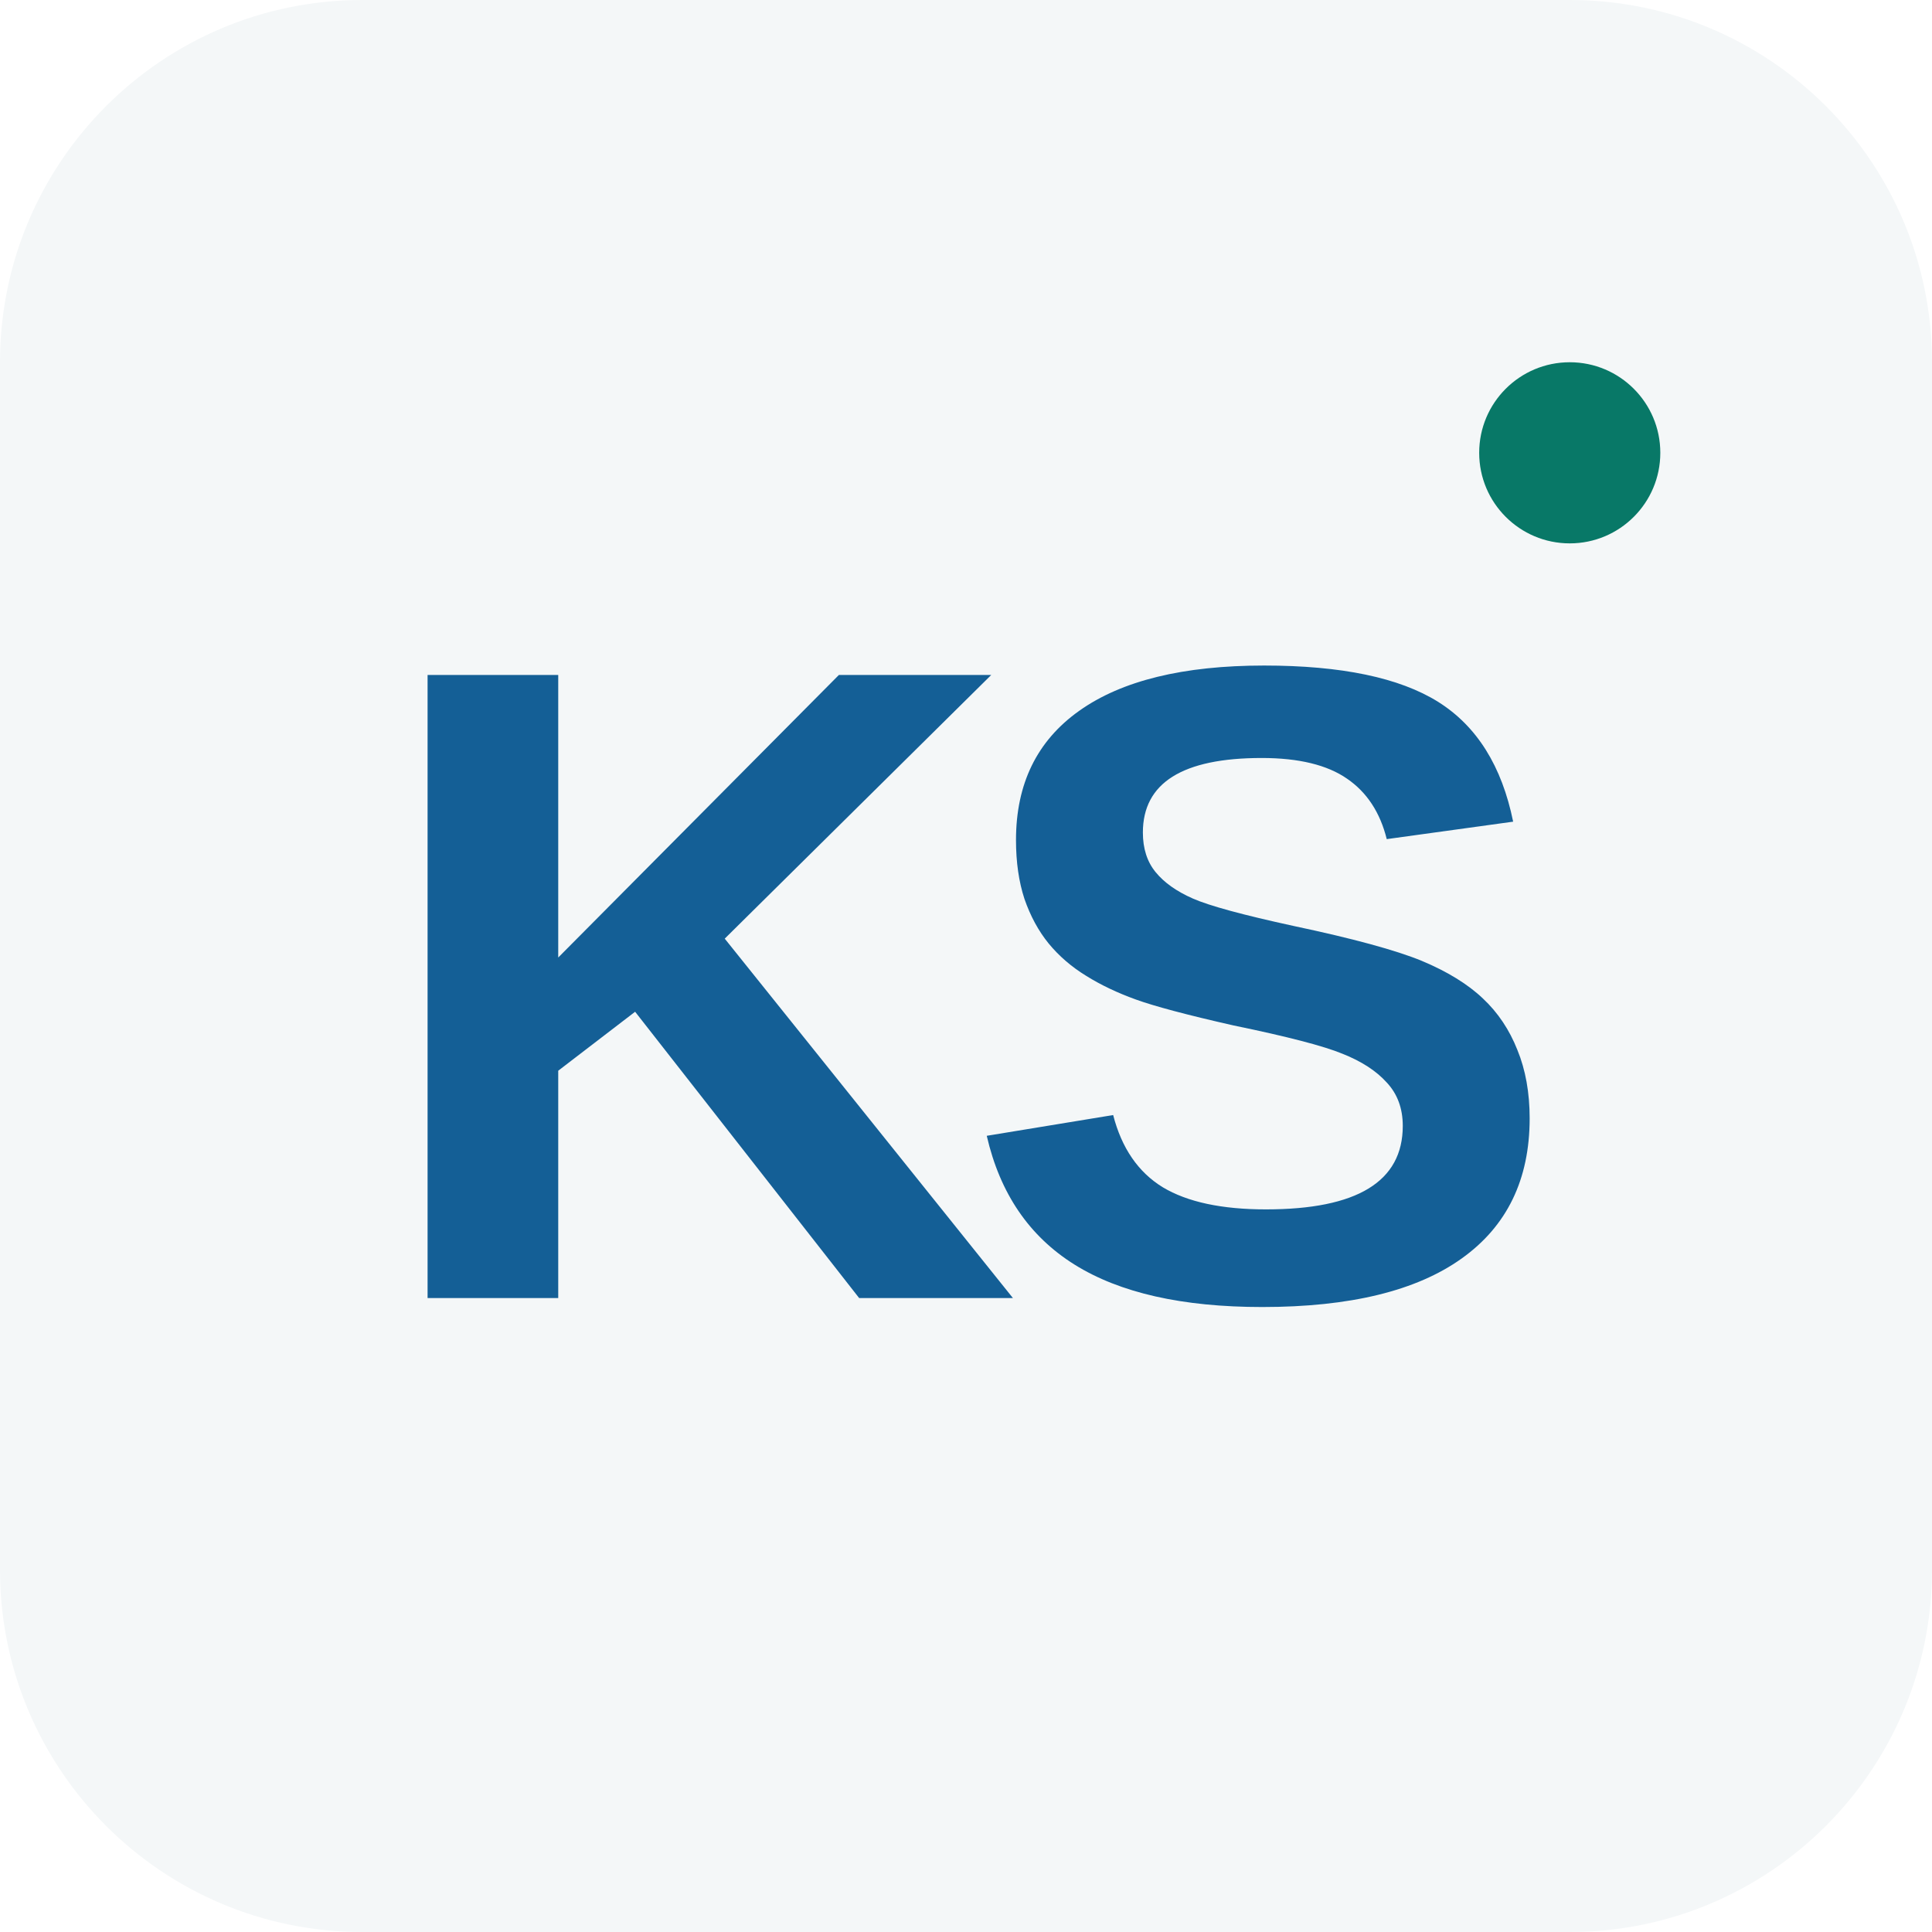
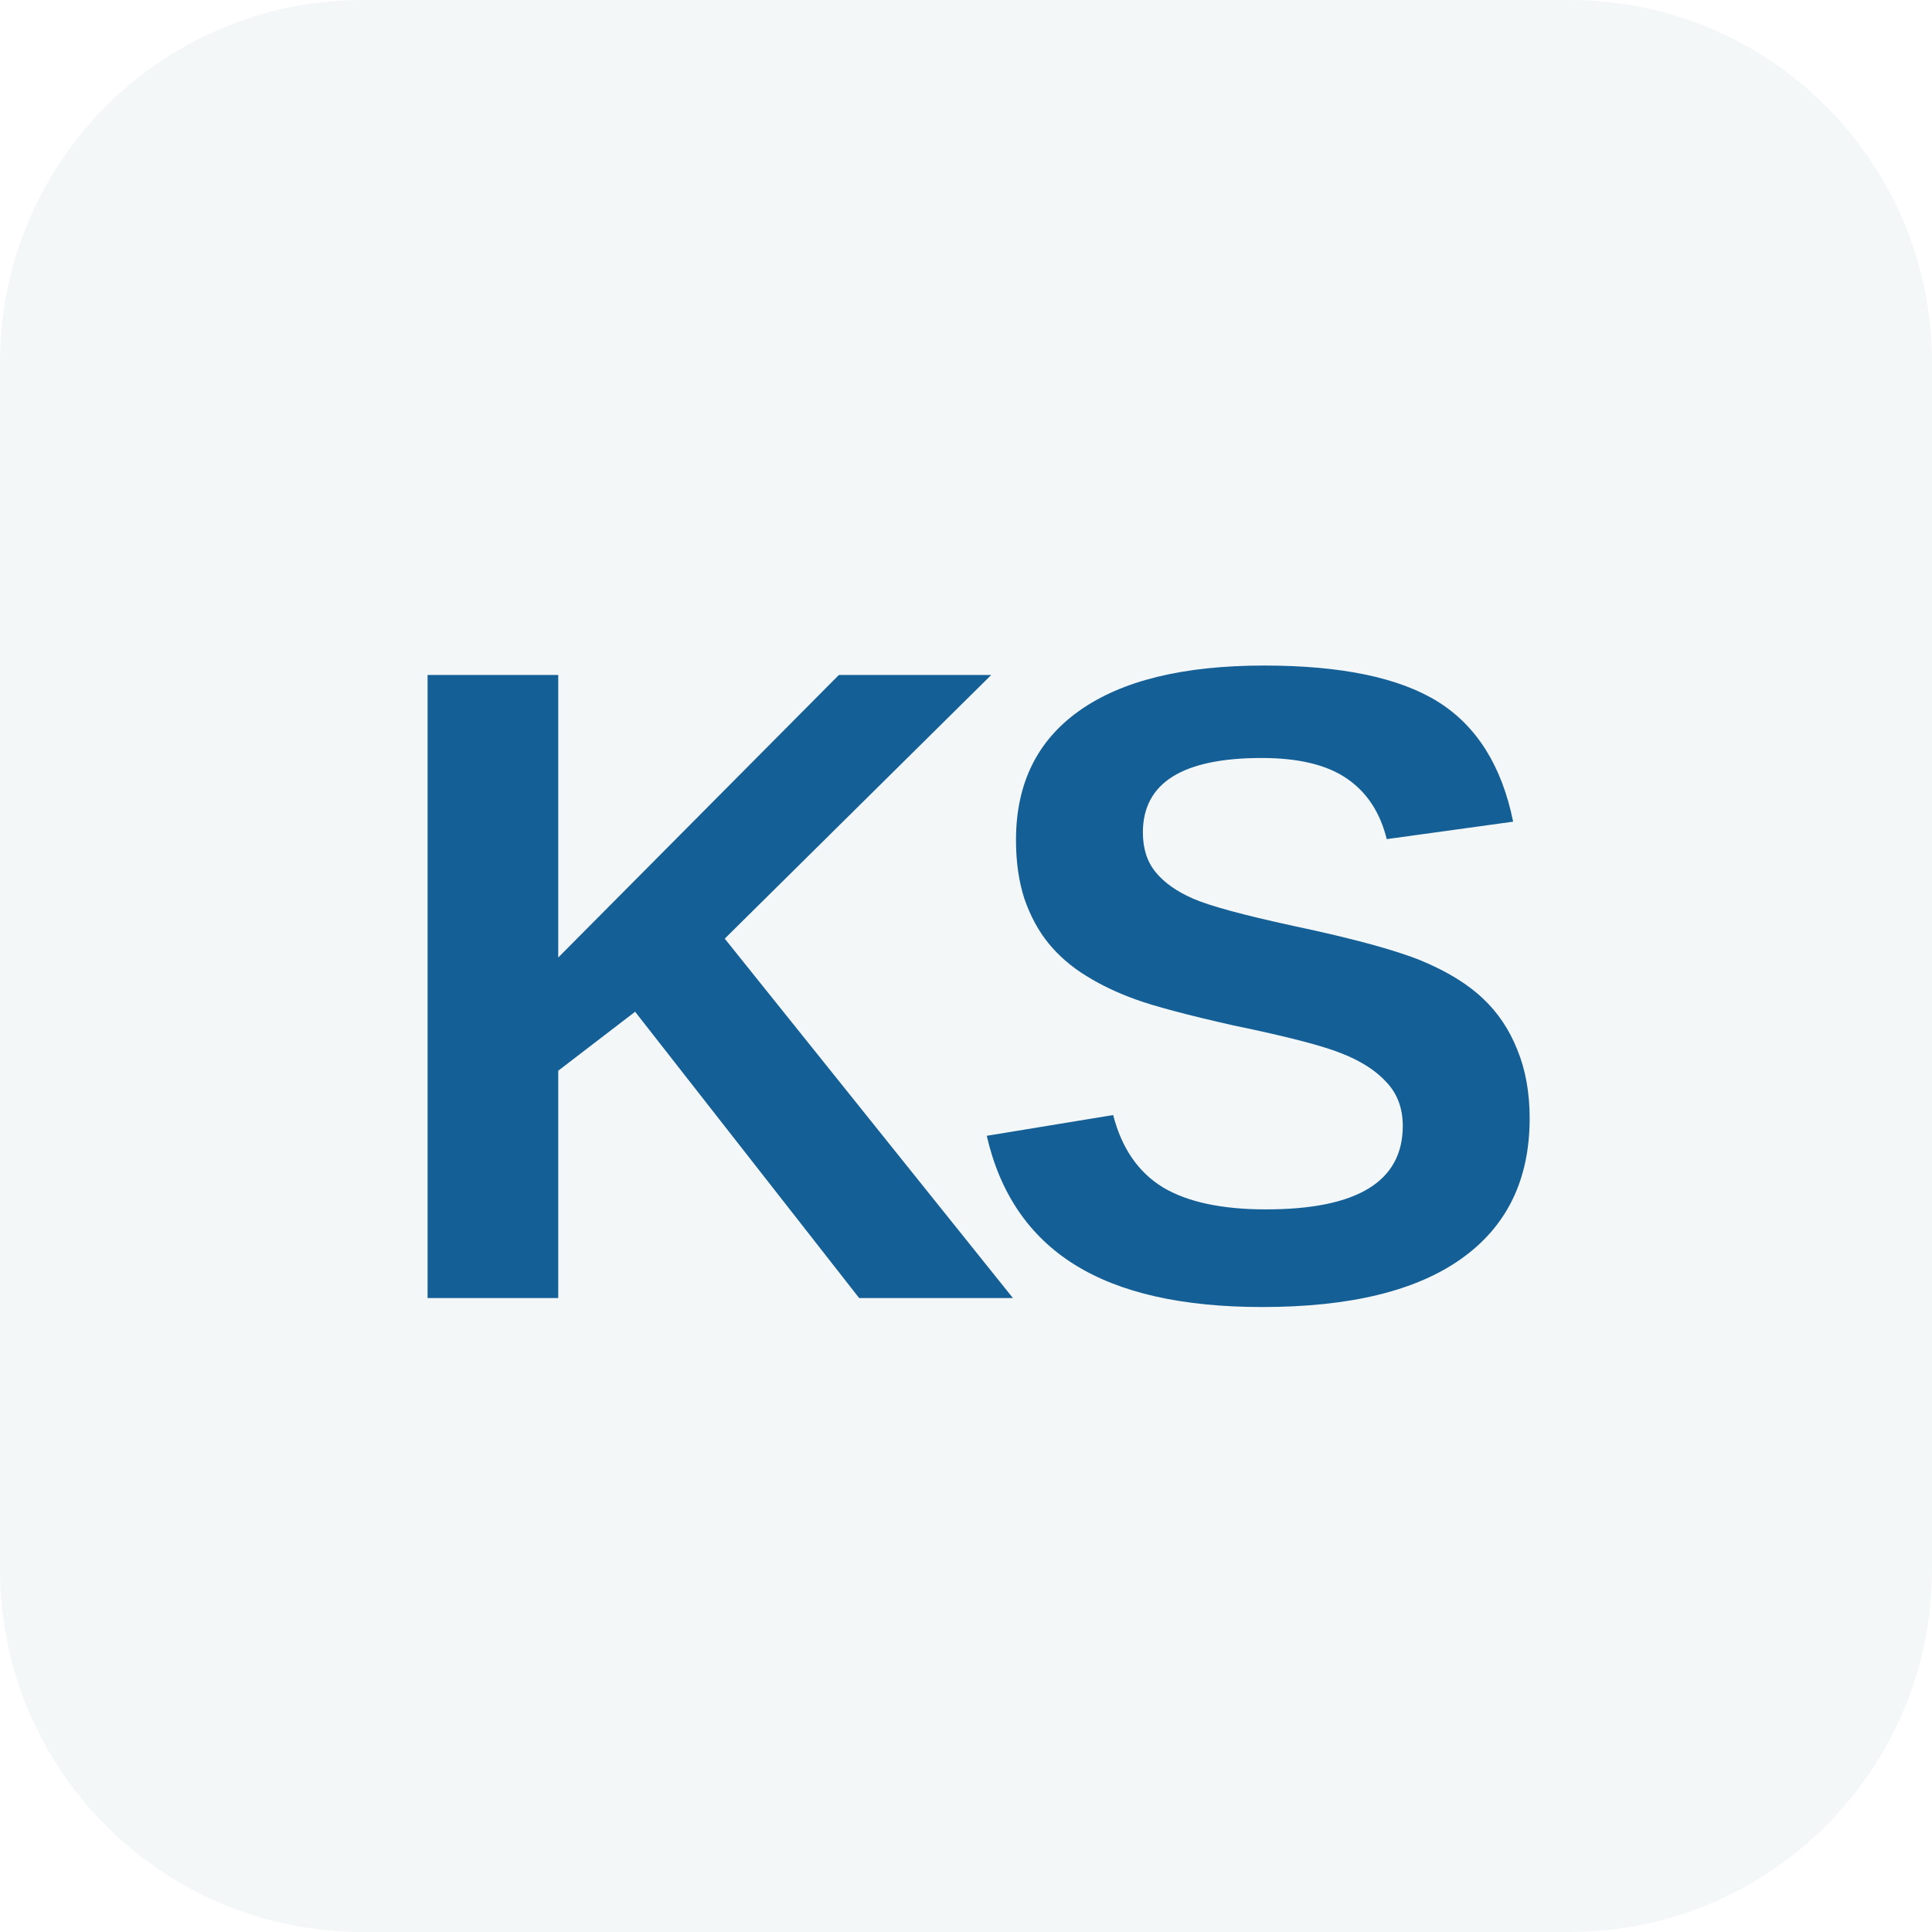
<svg xmlns="http://www.w3.org/2000/svg" viewBox="0 0 64 64">
  <rect width="64" height="64" rx="12" fill="#f4f7f8" />
  <text x="32" y="43" text-anchor="middle" font-family="Arial, Helvetica, sans-serif" font-size="30" font-weight="700" letter-spacing="-2" fill="#145f96">KS</text>
-   <circle cx="52" cy="15" r="3" fill="#087867" />
</svg>
